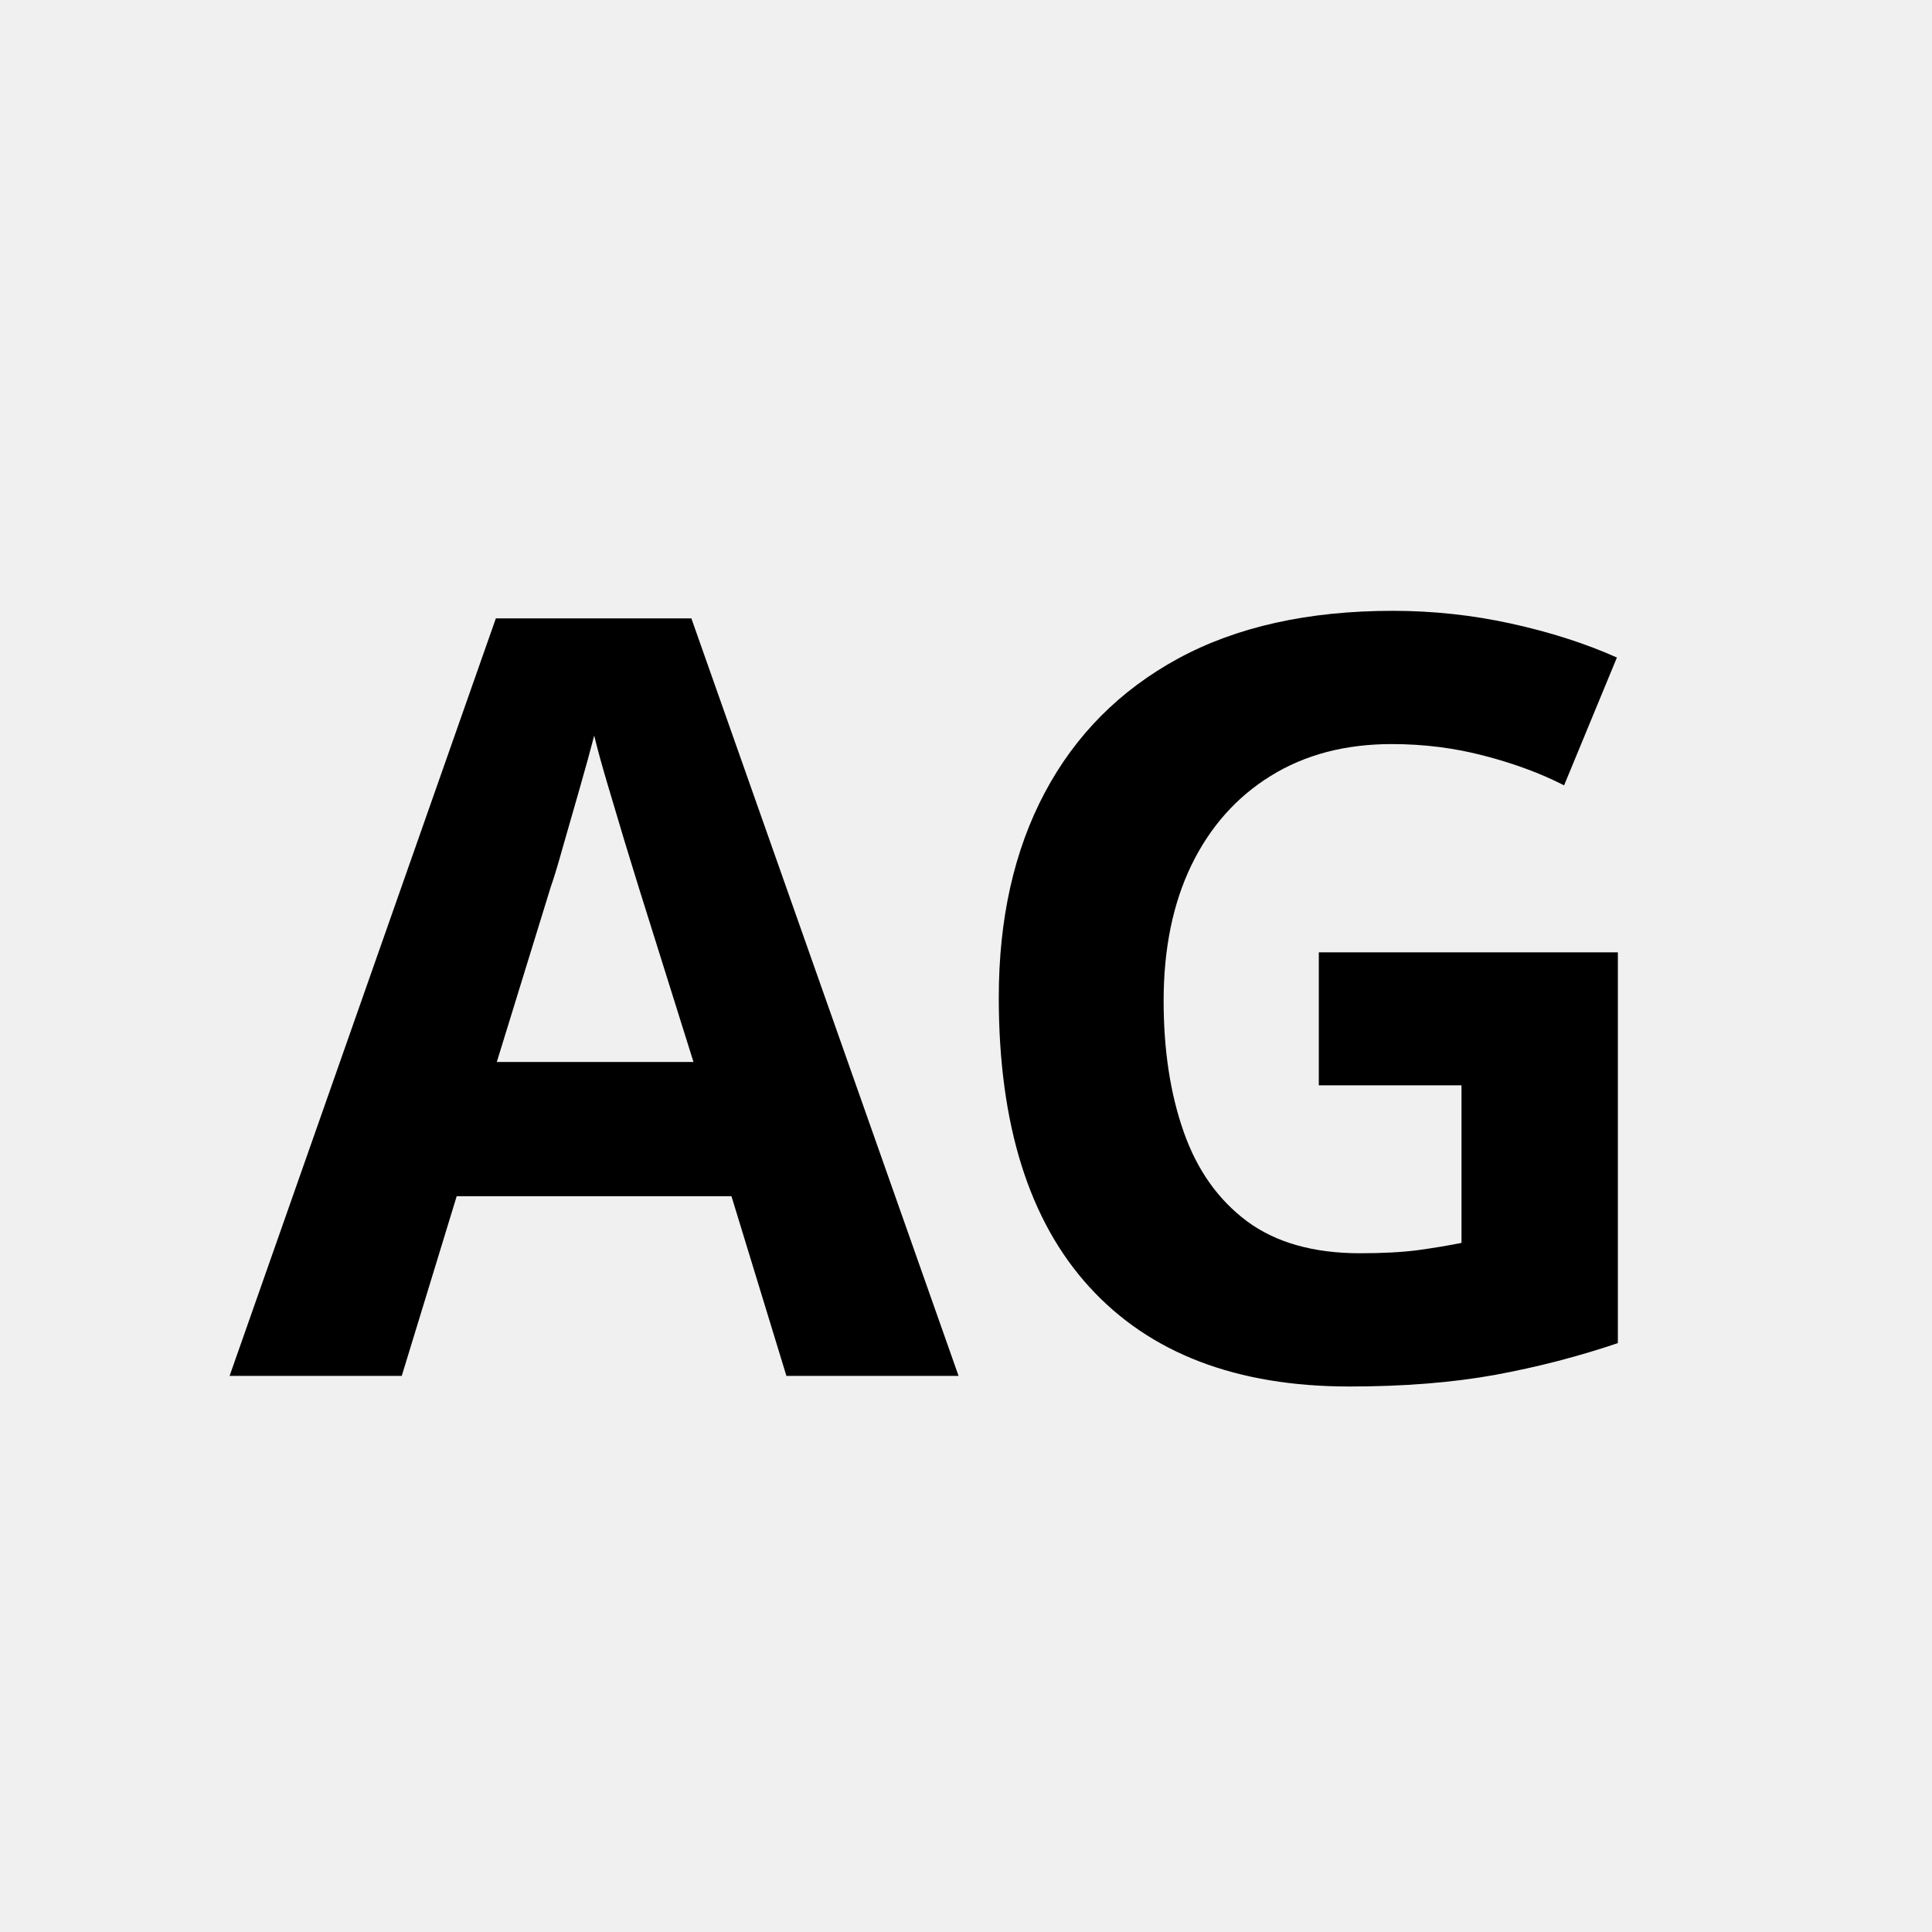
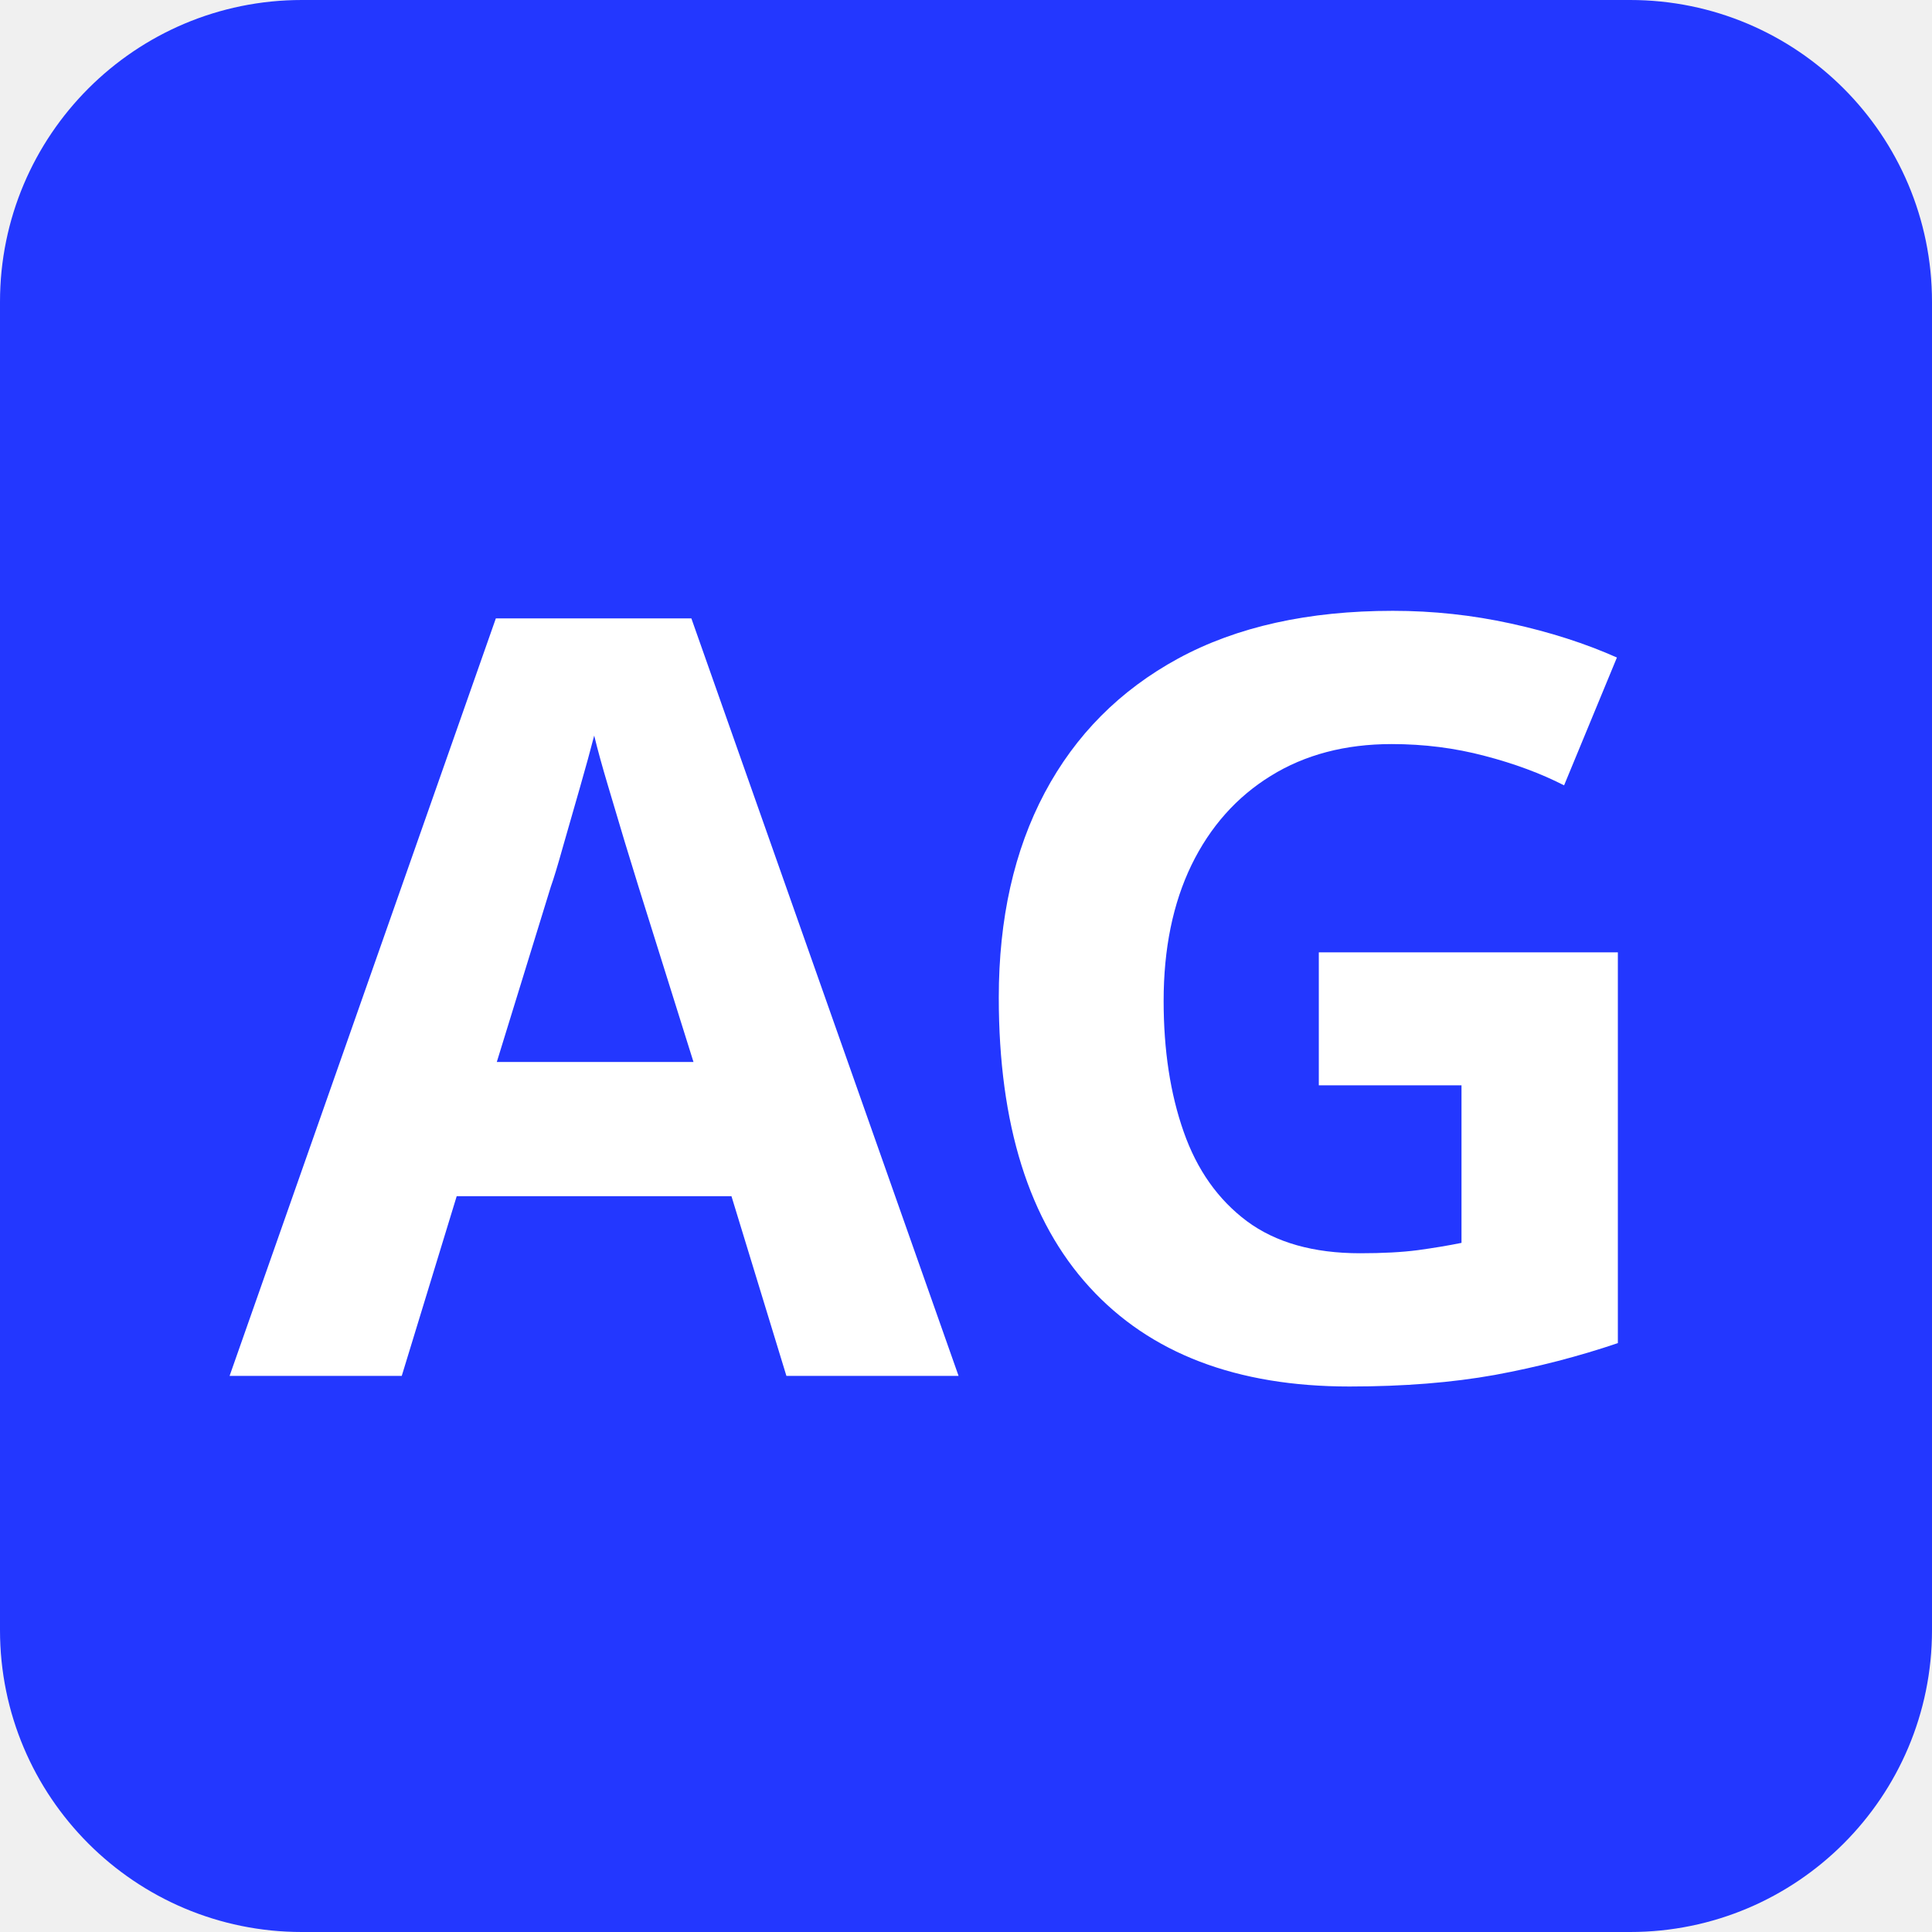
- <svg xmlns="http://www.w3.org/2000/svg" fill="none" viewBox="0 0 128 128">
-   <text x="50%" y="50%" dominant-baseline="central" text-anchor="middle" font-family="sans-serif" font-weight="bold" font-size="70">AG</text>
-   <style>
-         text { fill: #000; }
-         @media (prefers-color-scheme: dark) {
-             text { fill: #FFF; }
-         }
-     </style>
+ <svg xmlns="http://www.w3.org/2000/svg" viewBox="0 0 128 128">
+   <rect width="128" height="128" rx="20" fill="#2337ff" />
+   <text x="50%" y="50%" dominant-baseline="central" text-anchor="middle" font-family="sans-serif" font-weight="bold" font-size="70" fill="#FFFFFF">AG</text>
</svg>
